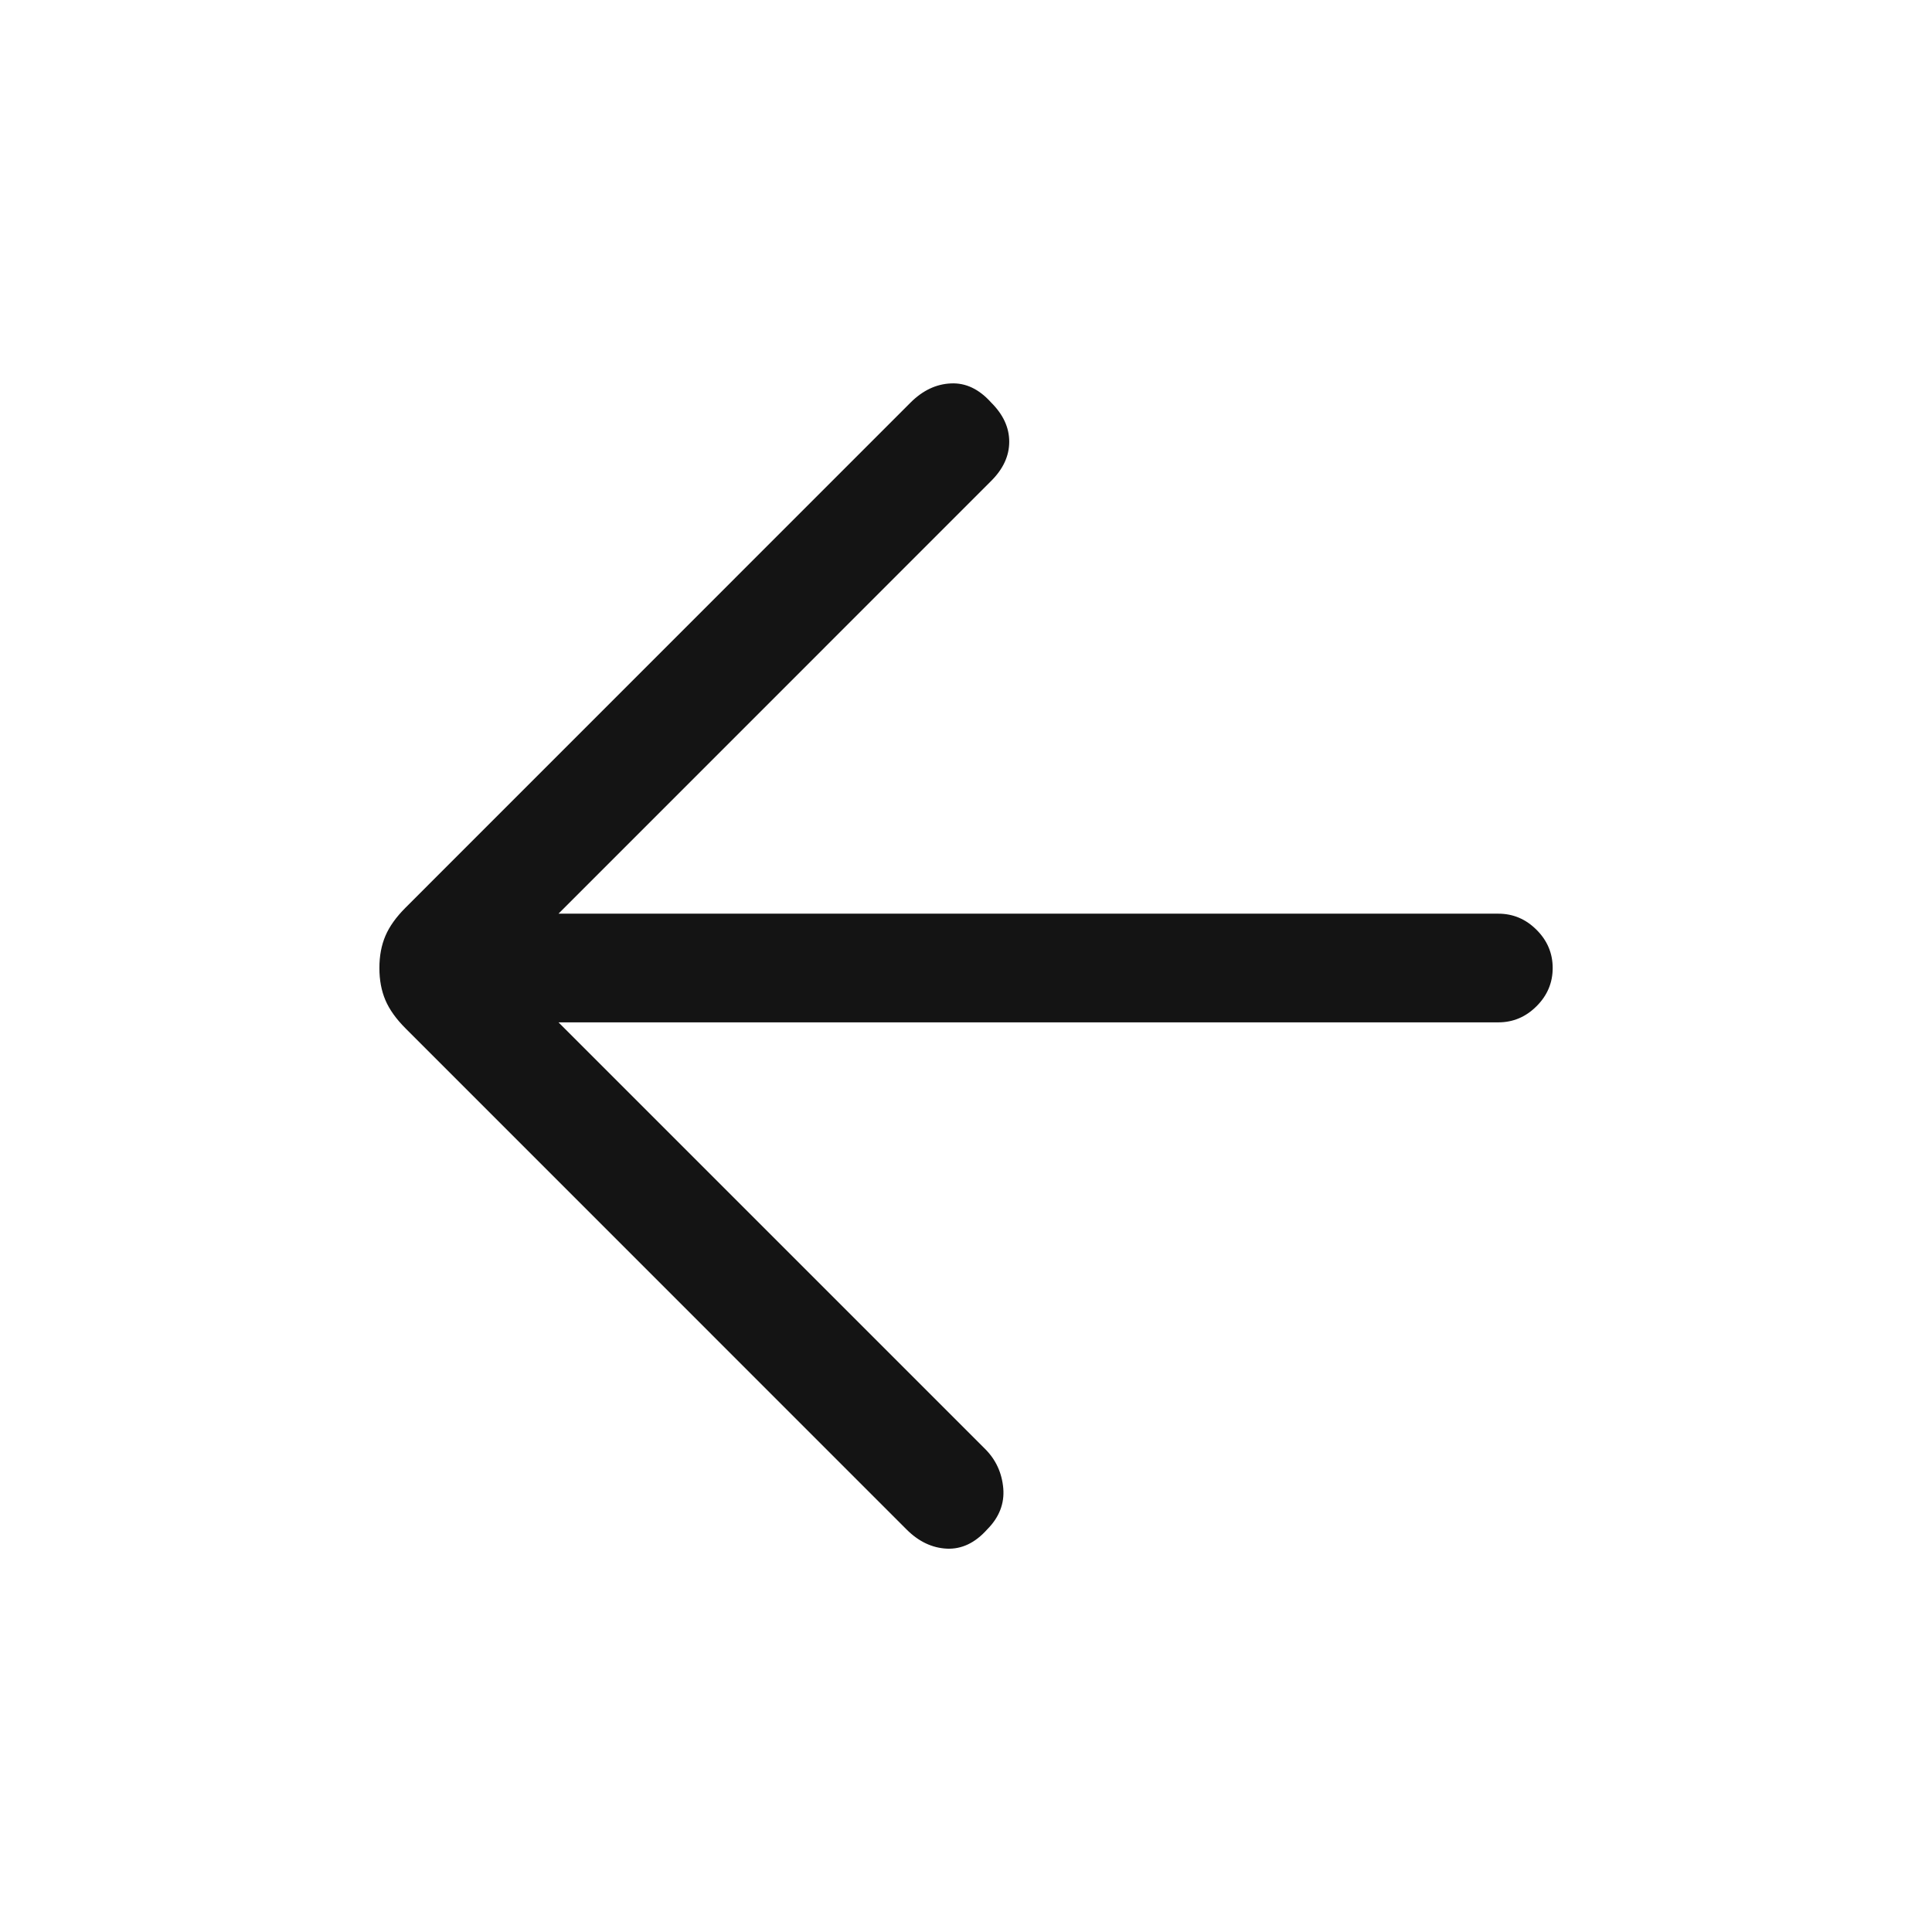
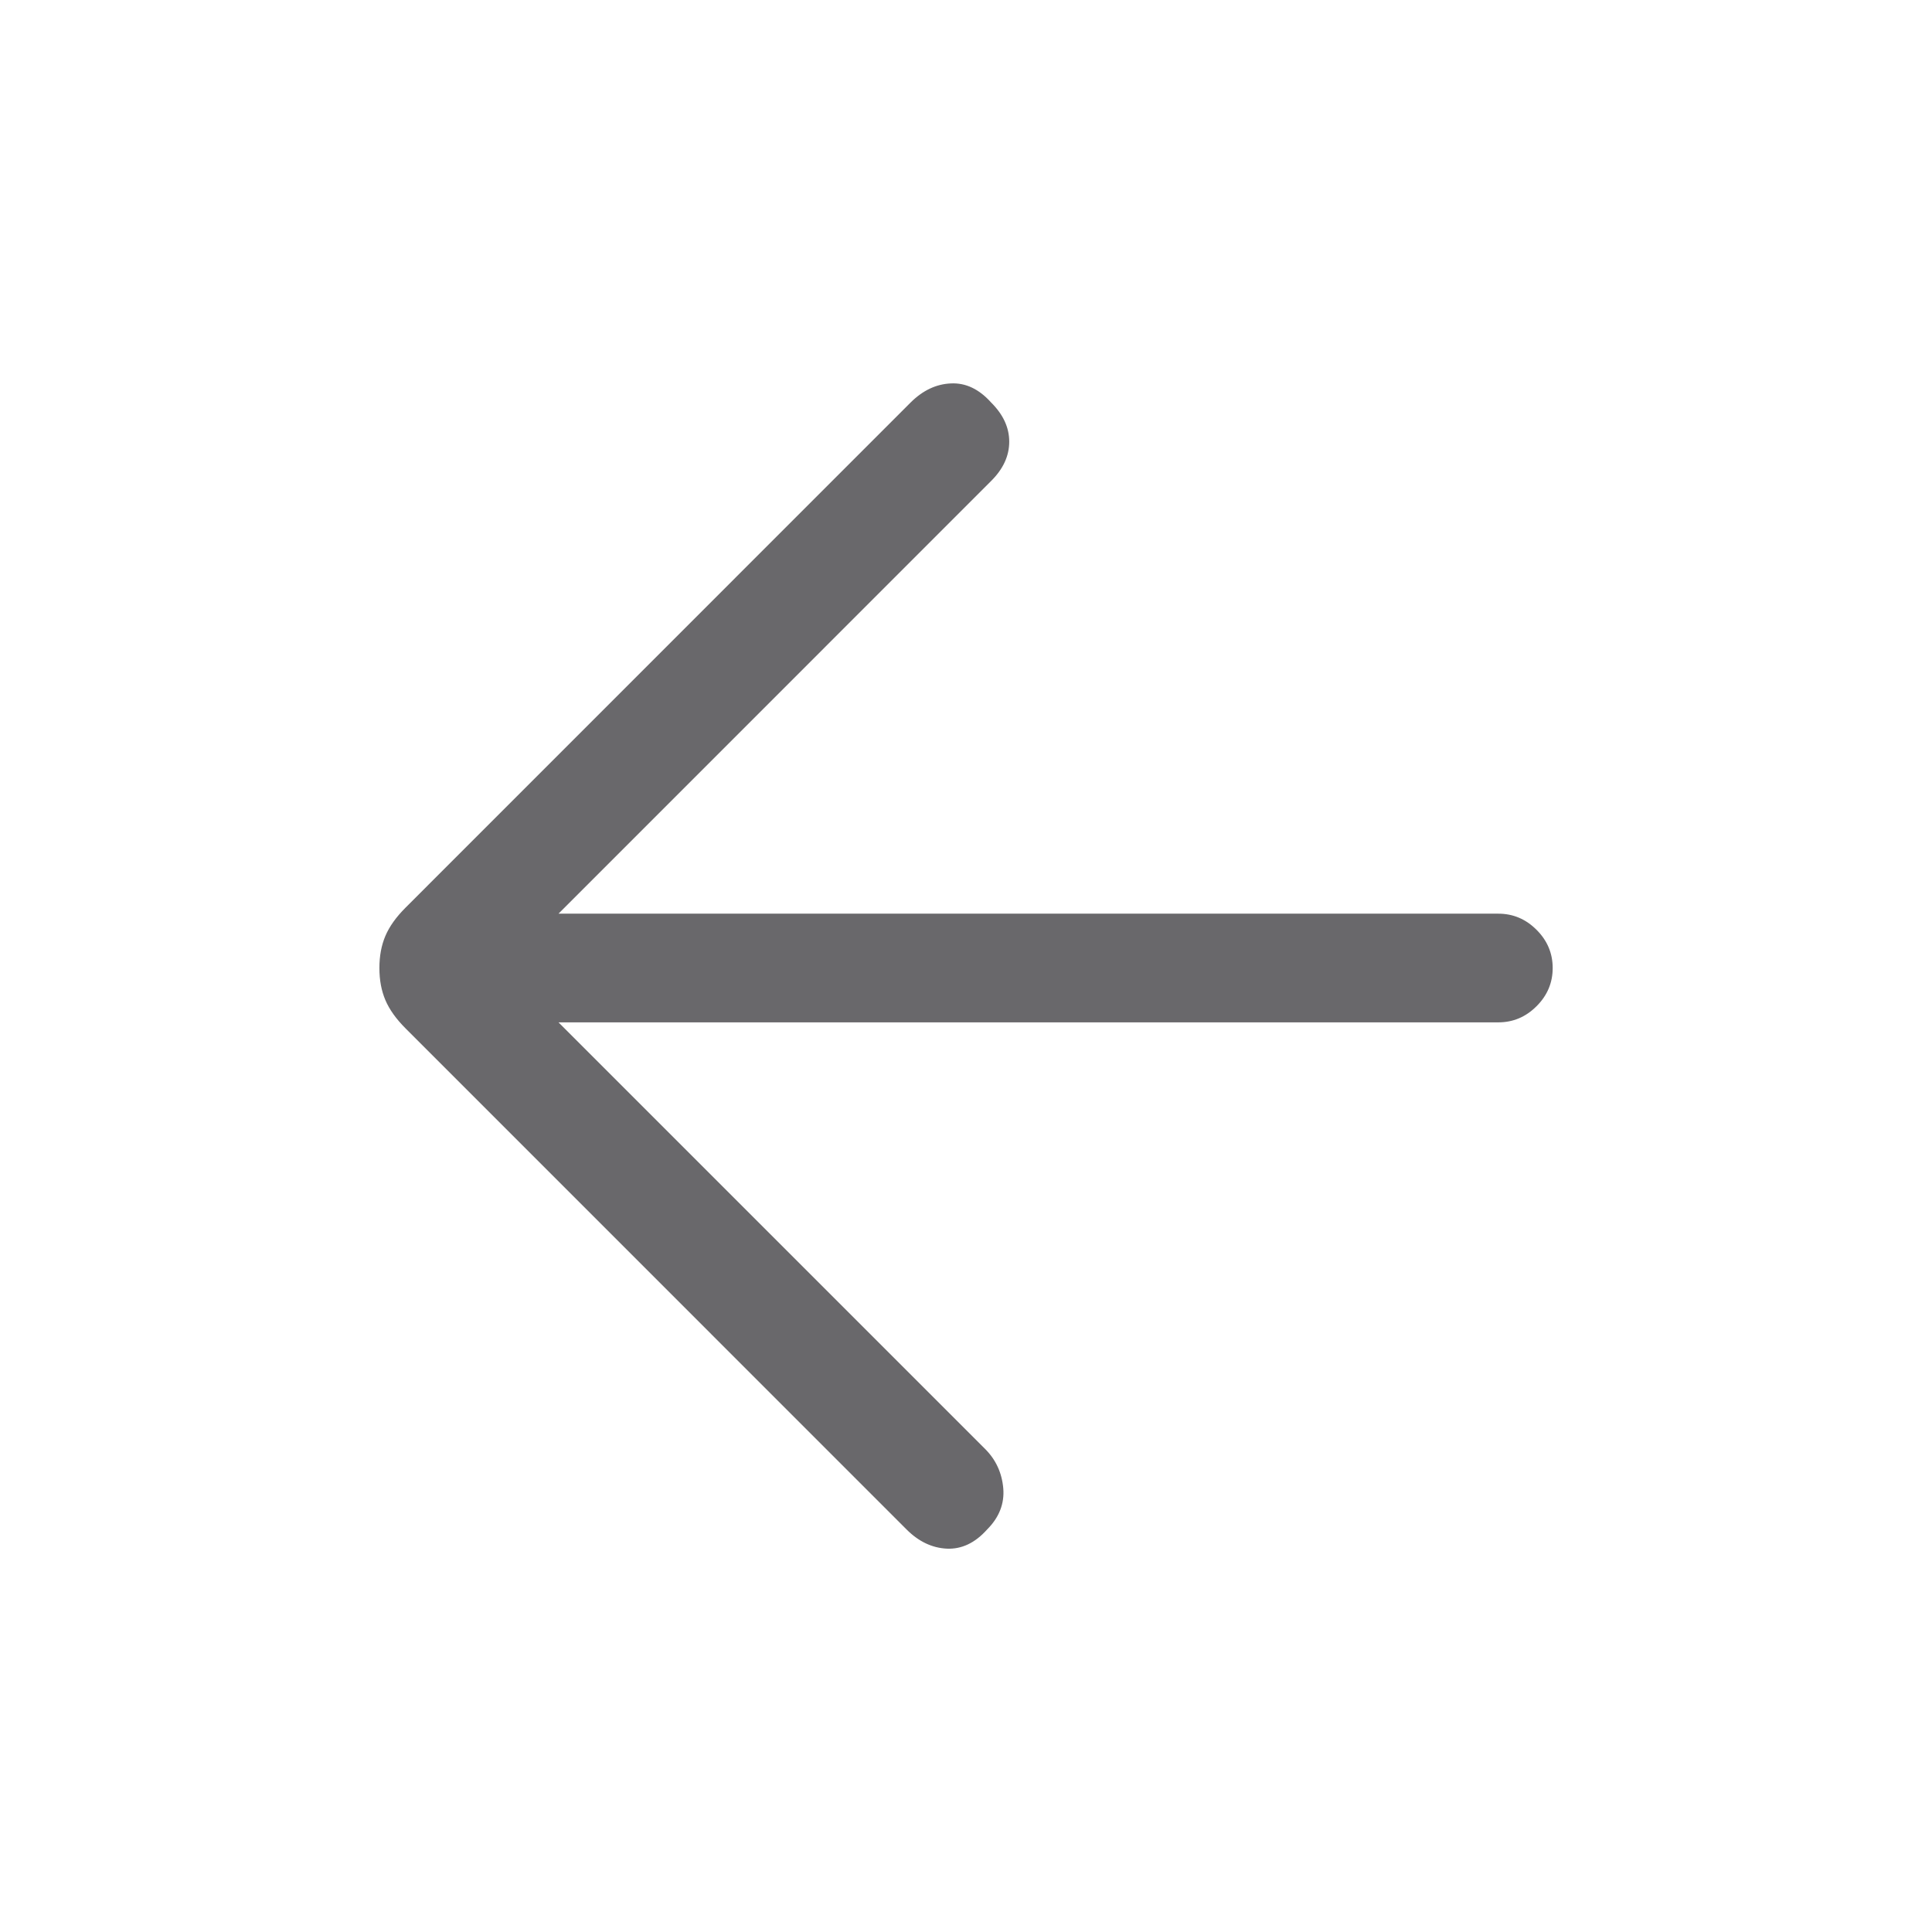
<svg xmlns="http://www.w3.org/2000/svg" width="24" height="24" viewBox="0 0 24 24" fill="none">
-   <path d="M6.938 12.7L12.238 18C12.371 18.133 12.446 18.296 12.463 18.488C12.479 18.679 12.412 18.85 12.262 19C12.113 19.167 11.946 19.246 11.762 19.238C11.579 19.229 11.412 19.15 11.262 19L5.038 12.775C4.921 12.658 4.838 12.542 4.788 12.425C4.738 12.308 4.713 12.175 4.713 12.025C4.713 11.875 4.738 11.742 4.788 11.625C4.838 11.508 4.921 11.392 5.038 11.275L11.312 5C11.463 4.85 11.629 4.771 11.812 4.763C11.996 4.754 12.162 4.833 12.312 5C12.463 5.15 12.537 5.312 12.537 5.487C12.537 5.662 12.463 5.825 12.312 5.975L6.938 11.35H18.613C18.796 11.35 18.954 11.417 19.087 11.55C19.221 11.683 19.288 11.842 19.288 12.025C19.288 12.208 19.221 12.367 19.087 12.5C18.954 12.633 18.796 12.7 18.613 12.7H6.938Z" fill="#141414" />
+   <path d="M6.938 12.7L12.238 18C12.371 18.133 12.446 18.296 12.463 18.488C12.479 18.679 12.412 18.85 12.262 19C12.113 19.167 11.946 19.246 11.762 19.238C11.579 19.229 11.412 19.15 11.262 19L5.038 12.775C4.921 12.658 4.838 12.542 4.788 12.425C4.738 12.308 4.713 12.175 4.713 12.025C4.713 11.875 4.738 11.742 4.788 11.625C4.838 11.508 4.921 11.392 5.038 11.275L11.312 5C11.463 4.85 11.629 4.771 11.812 4.763C11.996 4.754 12.162 4.833 12.312 5C12.463 5.15 12.537 5.312 12.537 5.487C12.537 5.662 12.463 5.825 12.312 5.975L6.938 11.35H18.613C18.796 11.35 18.954 11.417 19.087 11.55C19.221 11.683 19.288 11.842 19.288 12.025C19.288 12.208 19.221 12.367 19.087 12.5C18.954 12.633 18.796 12.7 18.613 12.7H6.938Z" fill="#69686B" />
</svg>
